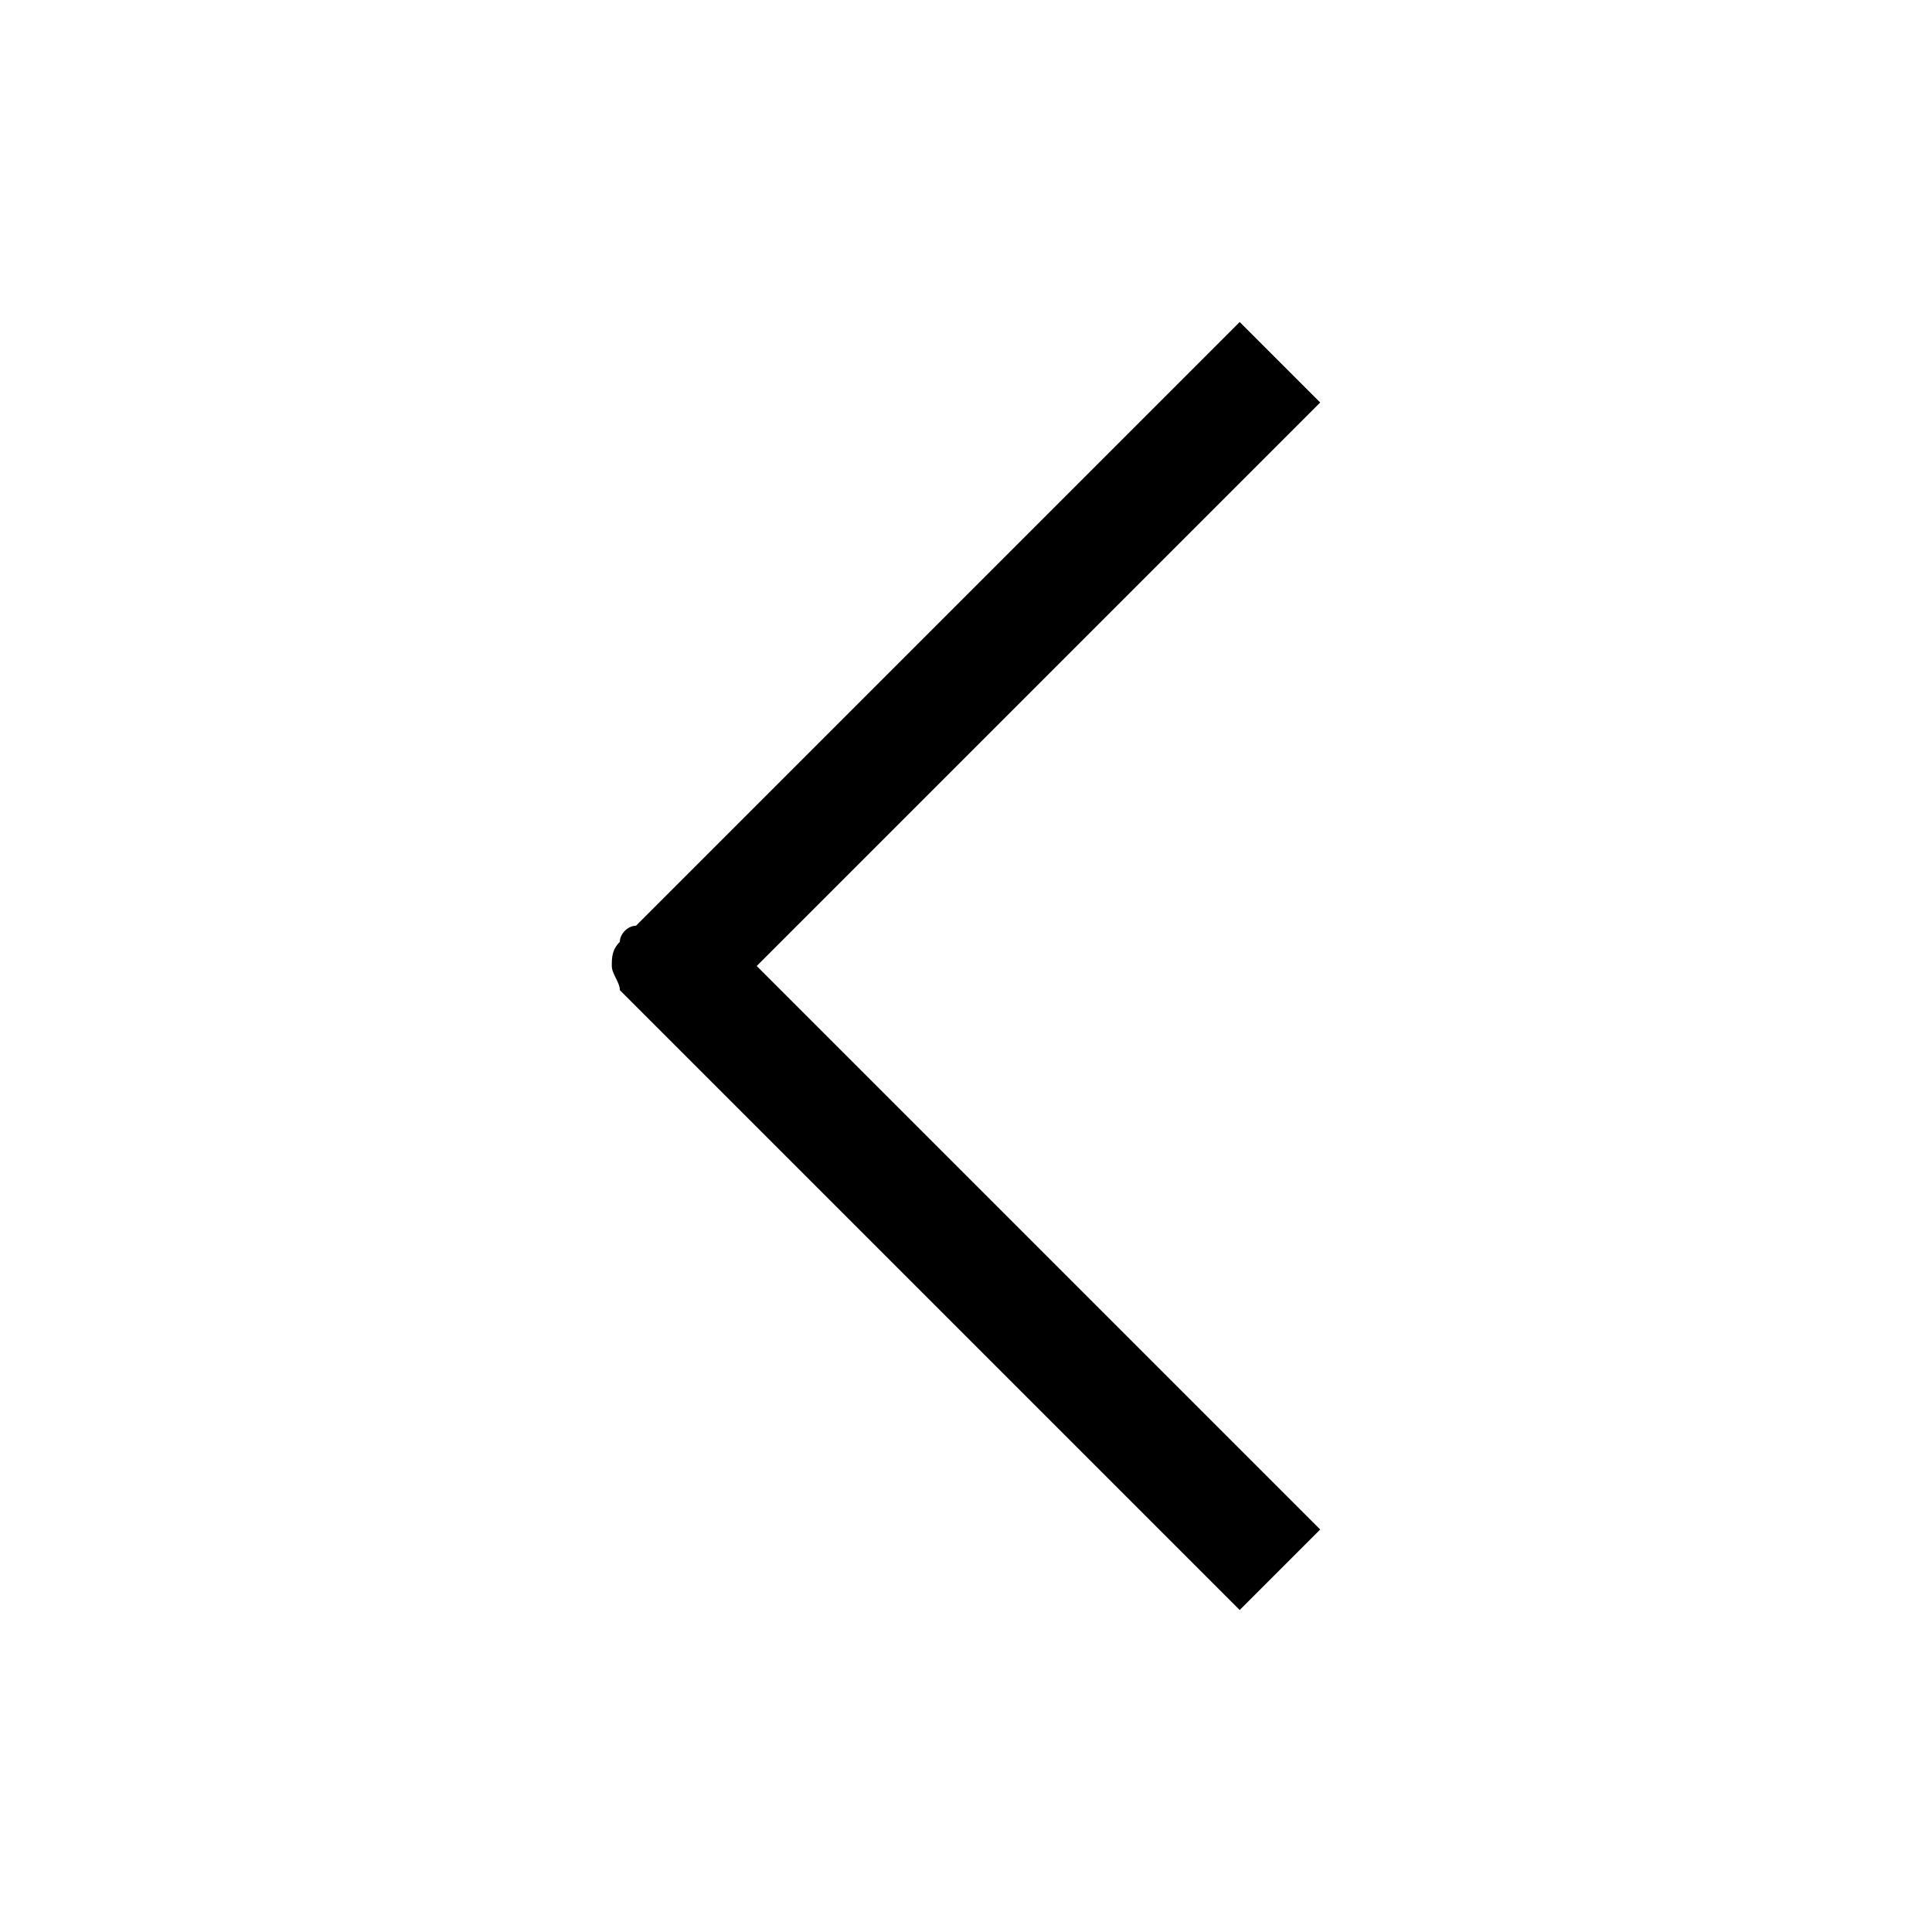
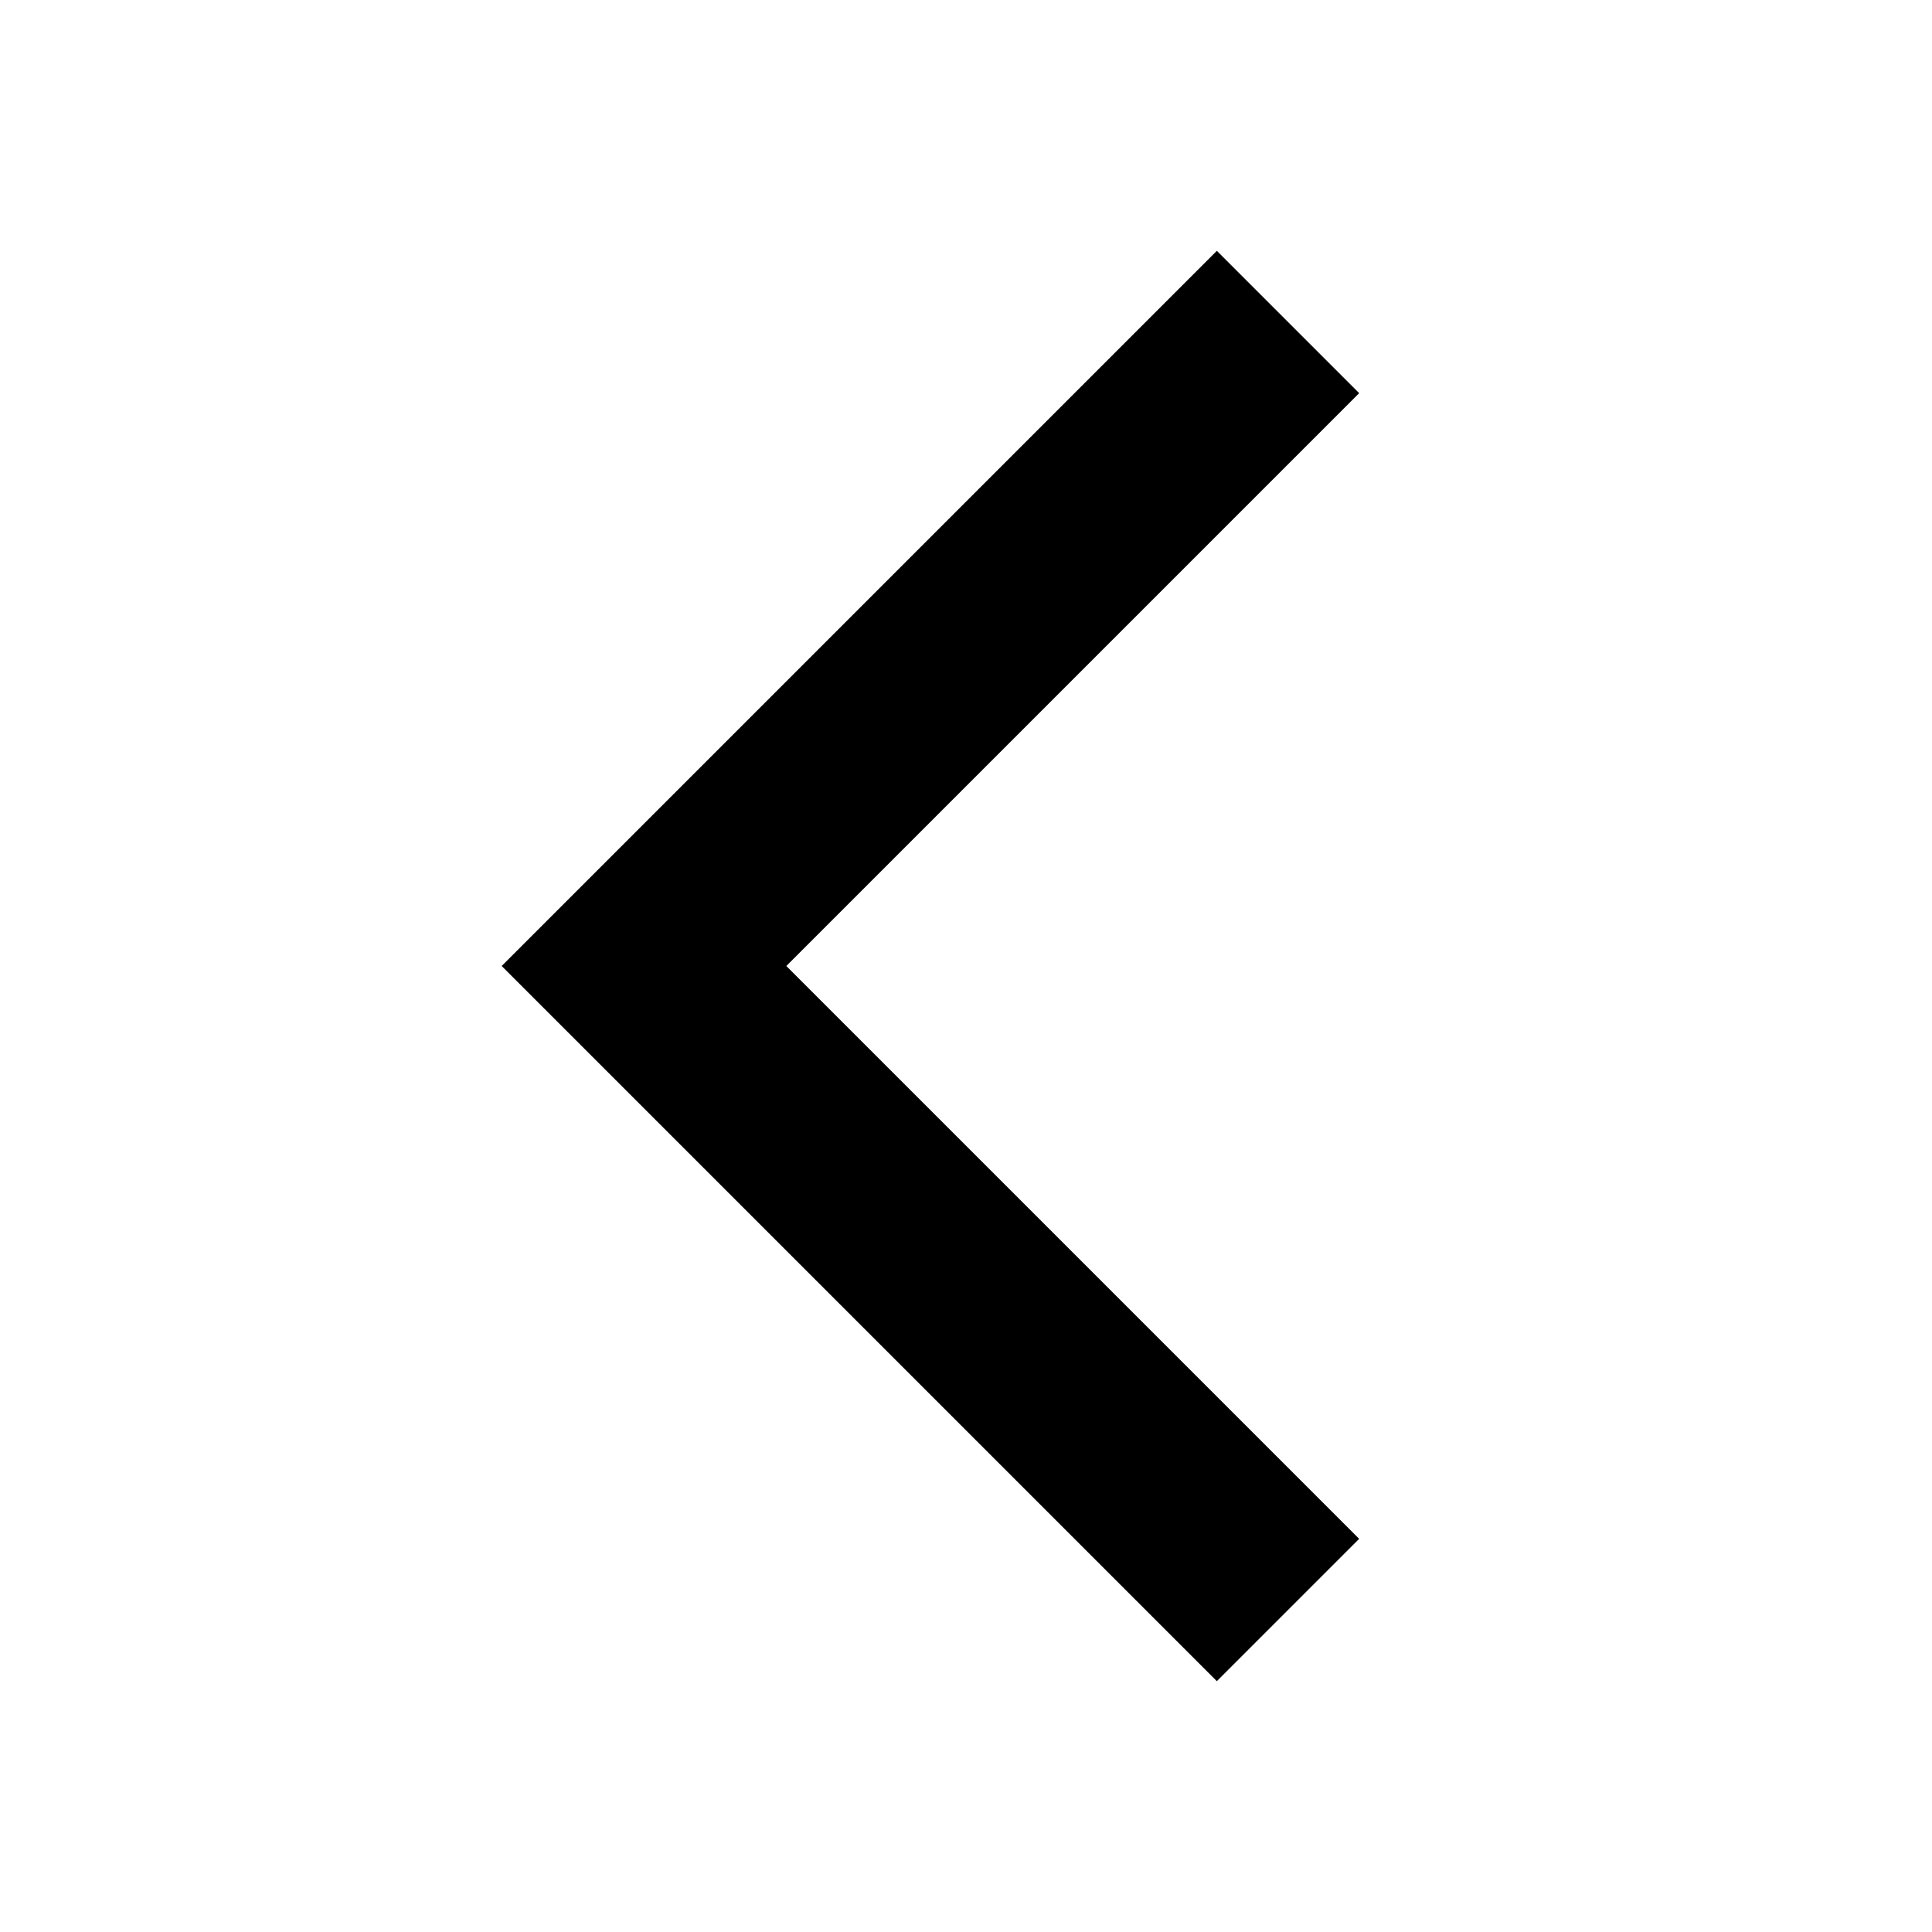
- <svg xmlns="http://www.w3.org/2000/svg" xml:space="preserve" viewBox="0 0 24 24">
-   <path d="m7.9 12.5-.2-.2c0-.1-.1-.2-.1-.3s0-.2.1-.3c0-.1.1-.2.2-.2L15.4 4l1 1-7 7 7 7-1 1-7.5-7.5z" fill="currentColor" />
+ <svg xmlns="http://www.w3.org/2000/svg" width="24" height="24" viewBox="0 0 24 24" fill="none">
+   <path fill-rule="evenodd" clip-rule="evenodd" d="M15.116 3.116L16.884 4.884L9.768 12L16.884 19.116L15.116 20.884L6.232 12L15.116 3.116Z" fill="black" />
</svg>
